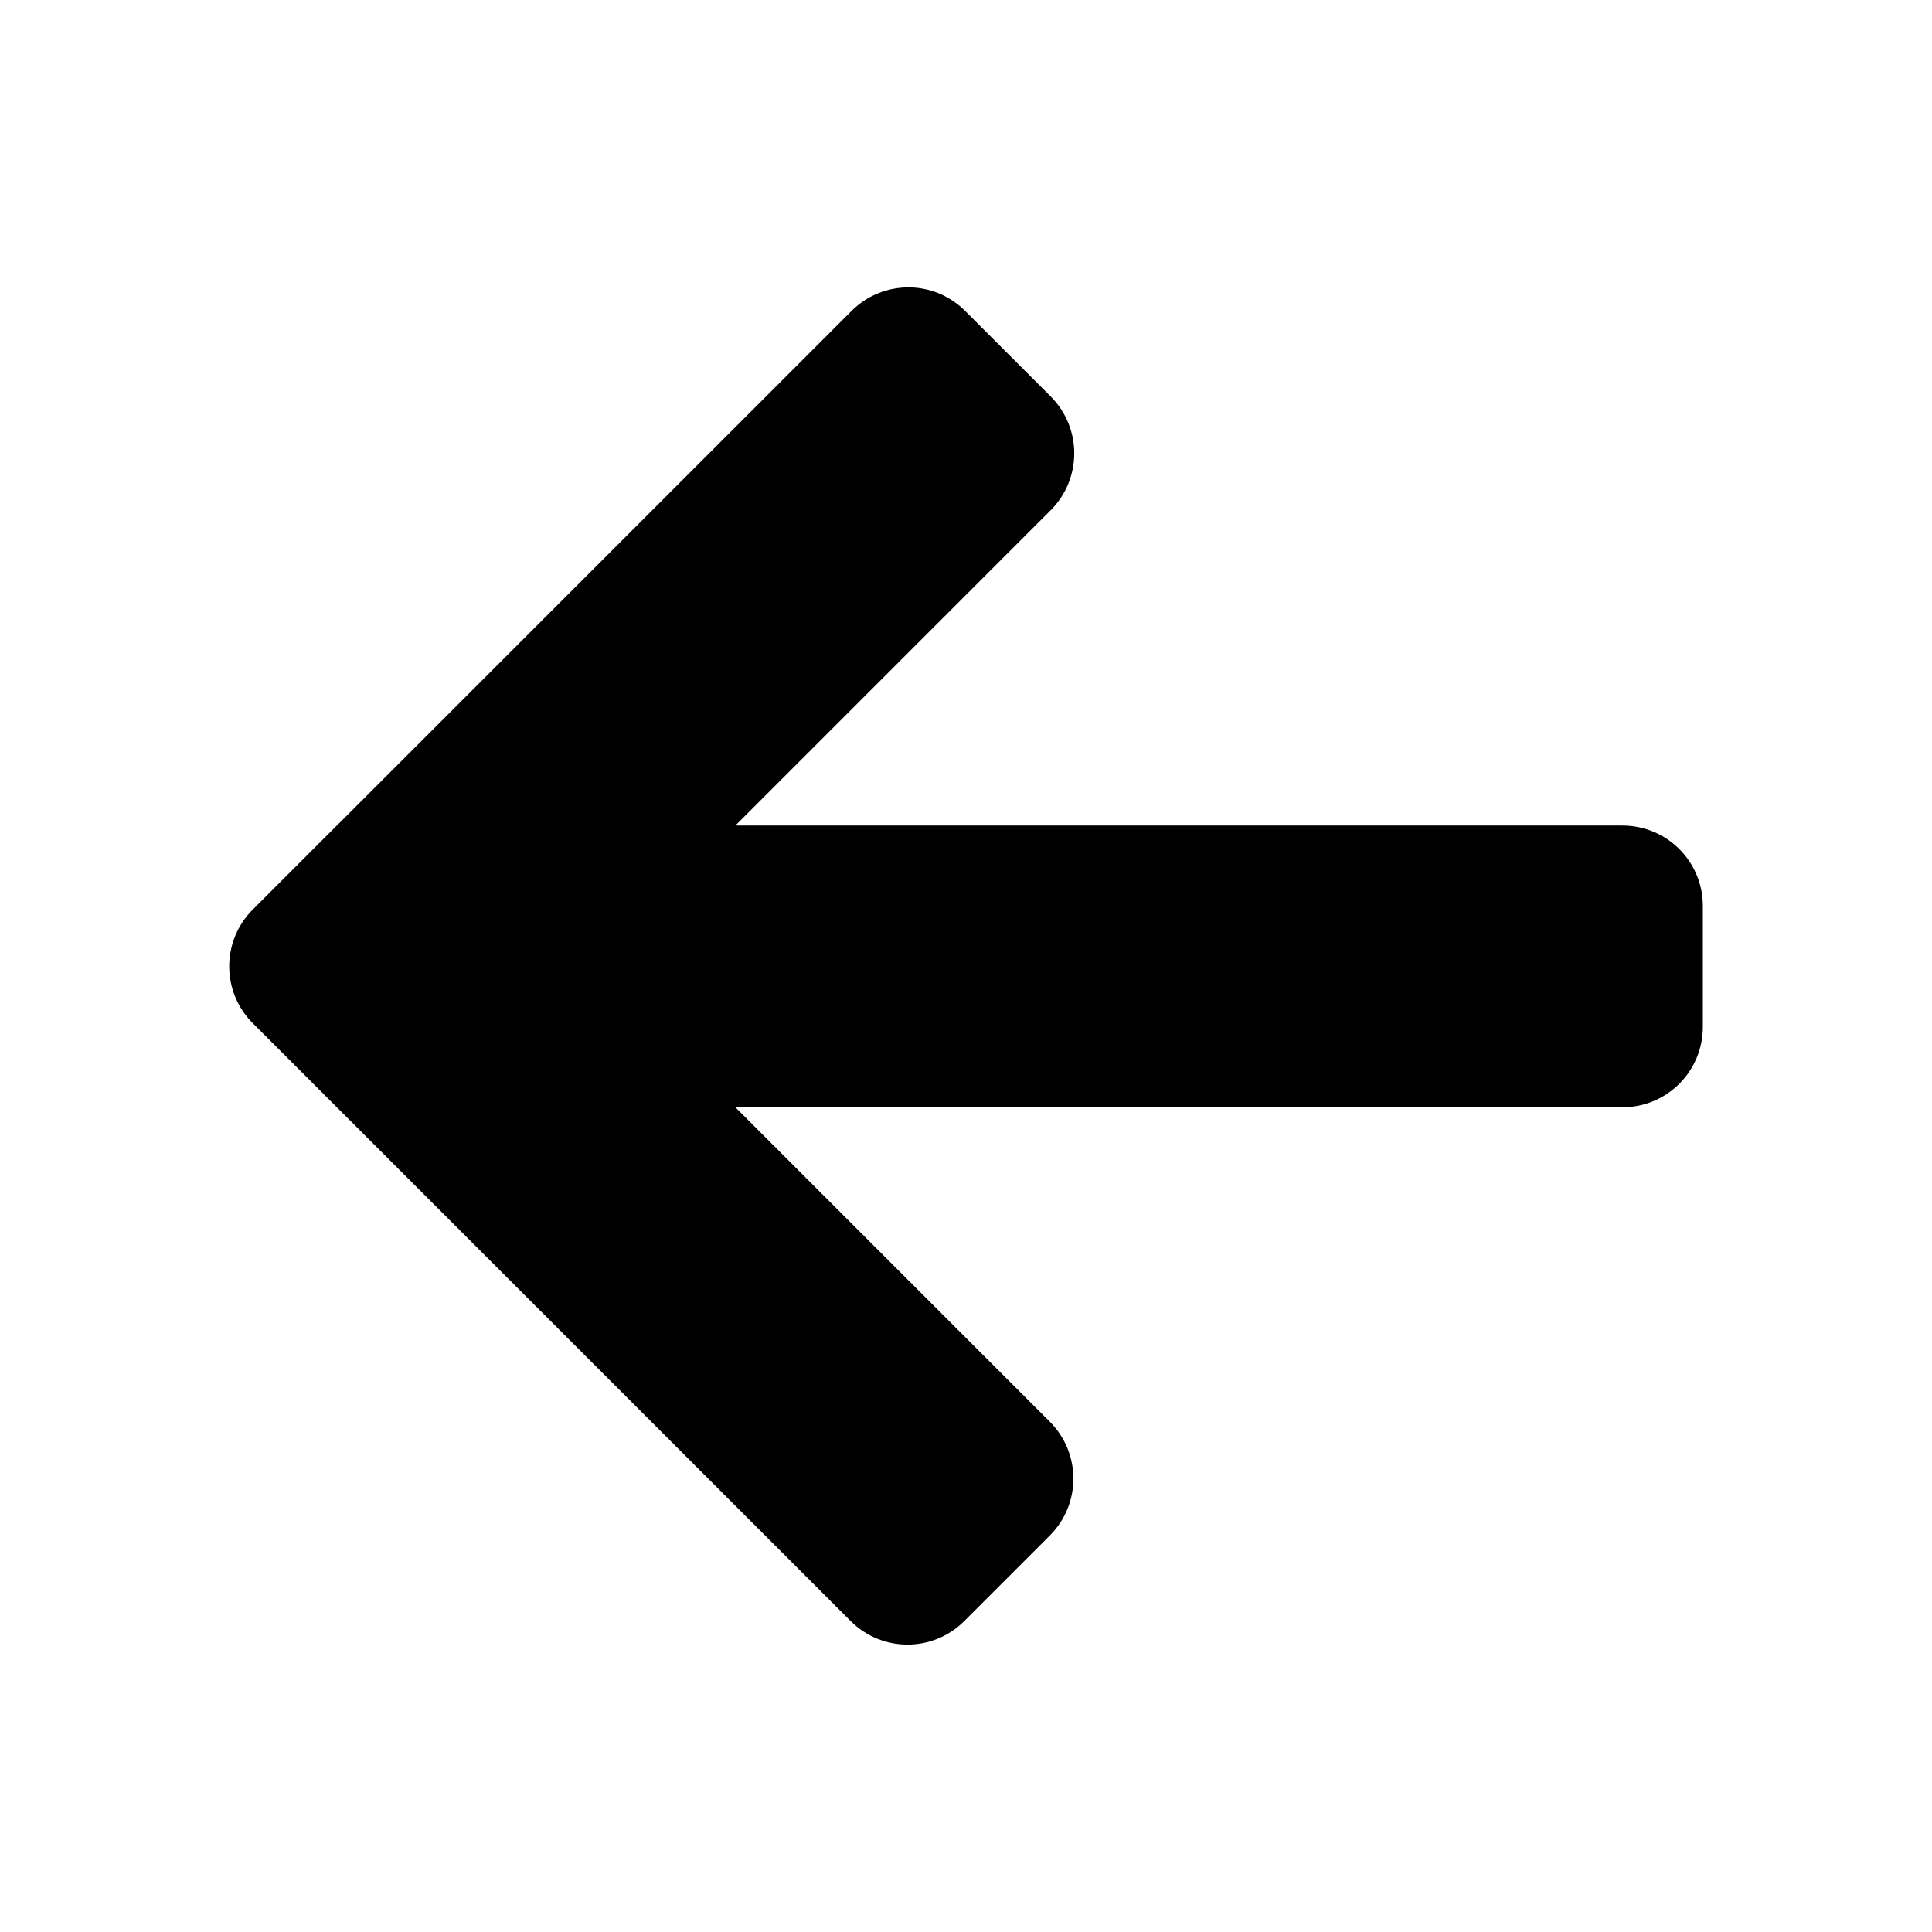
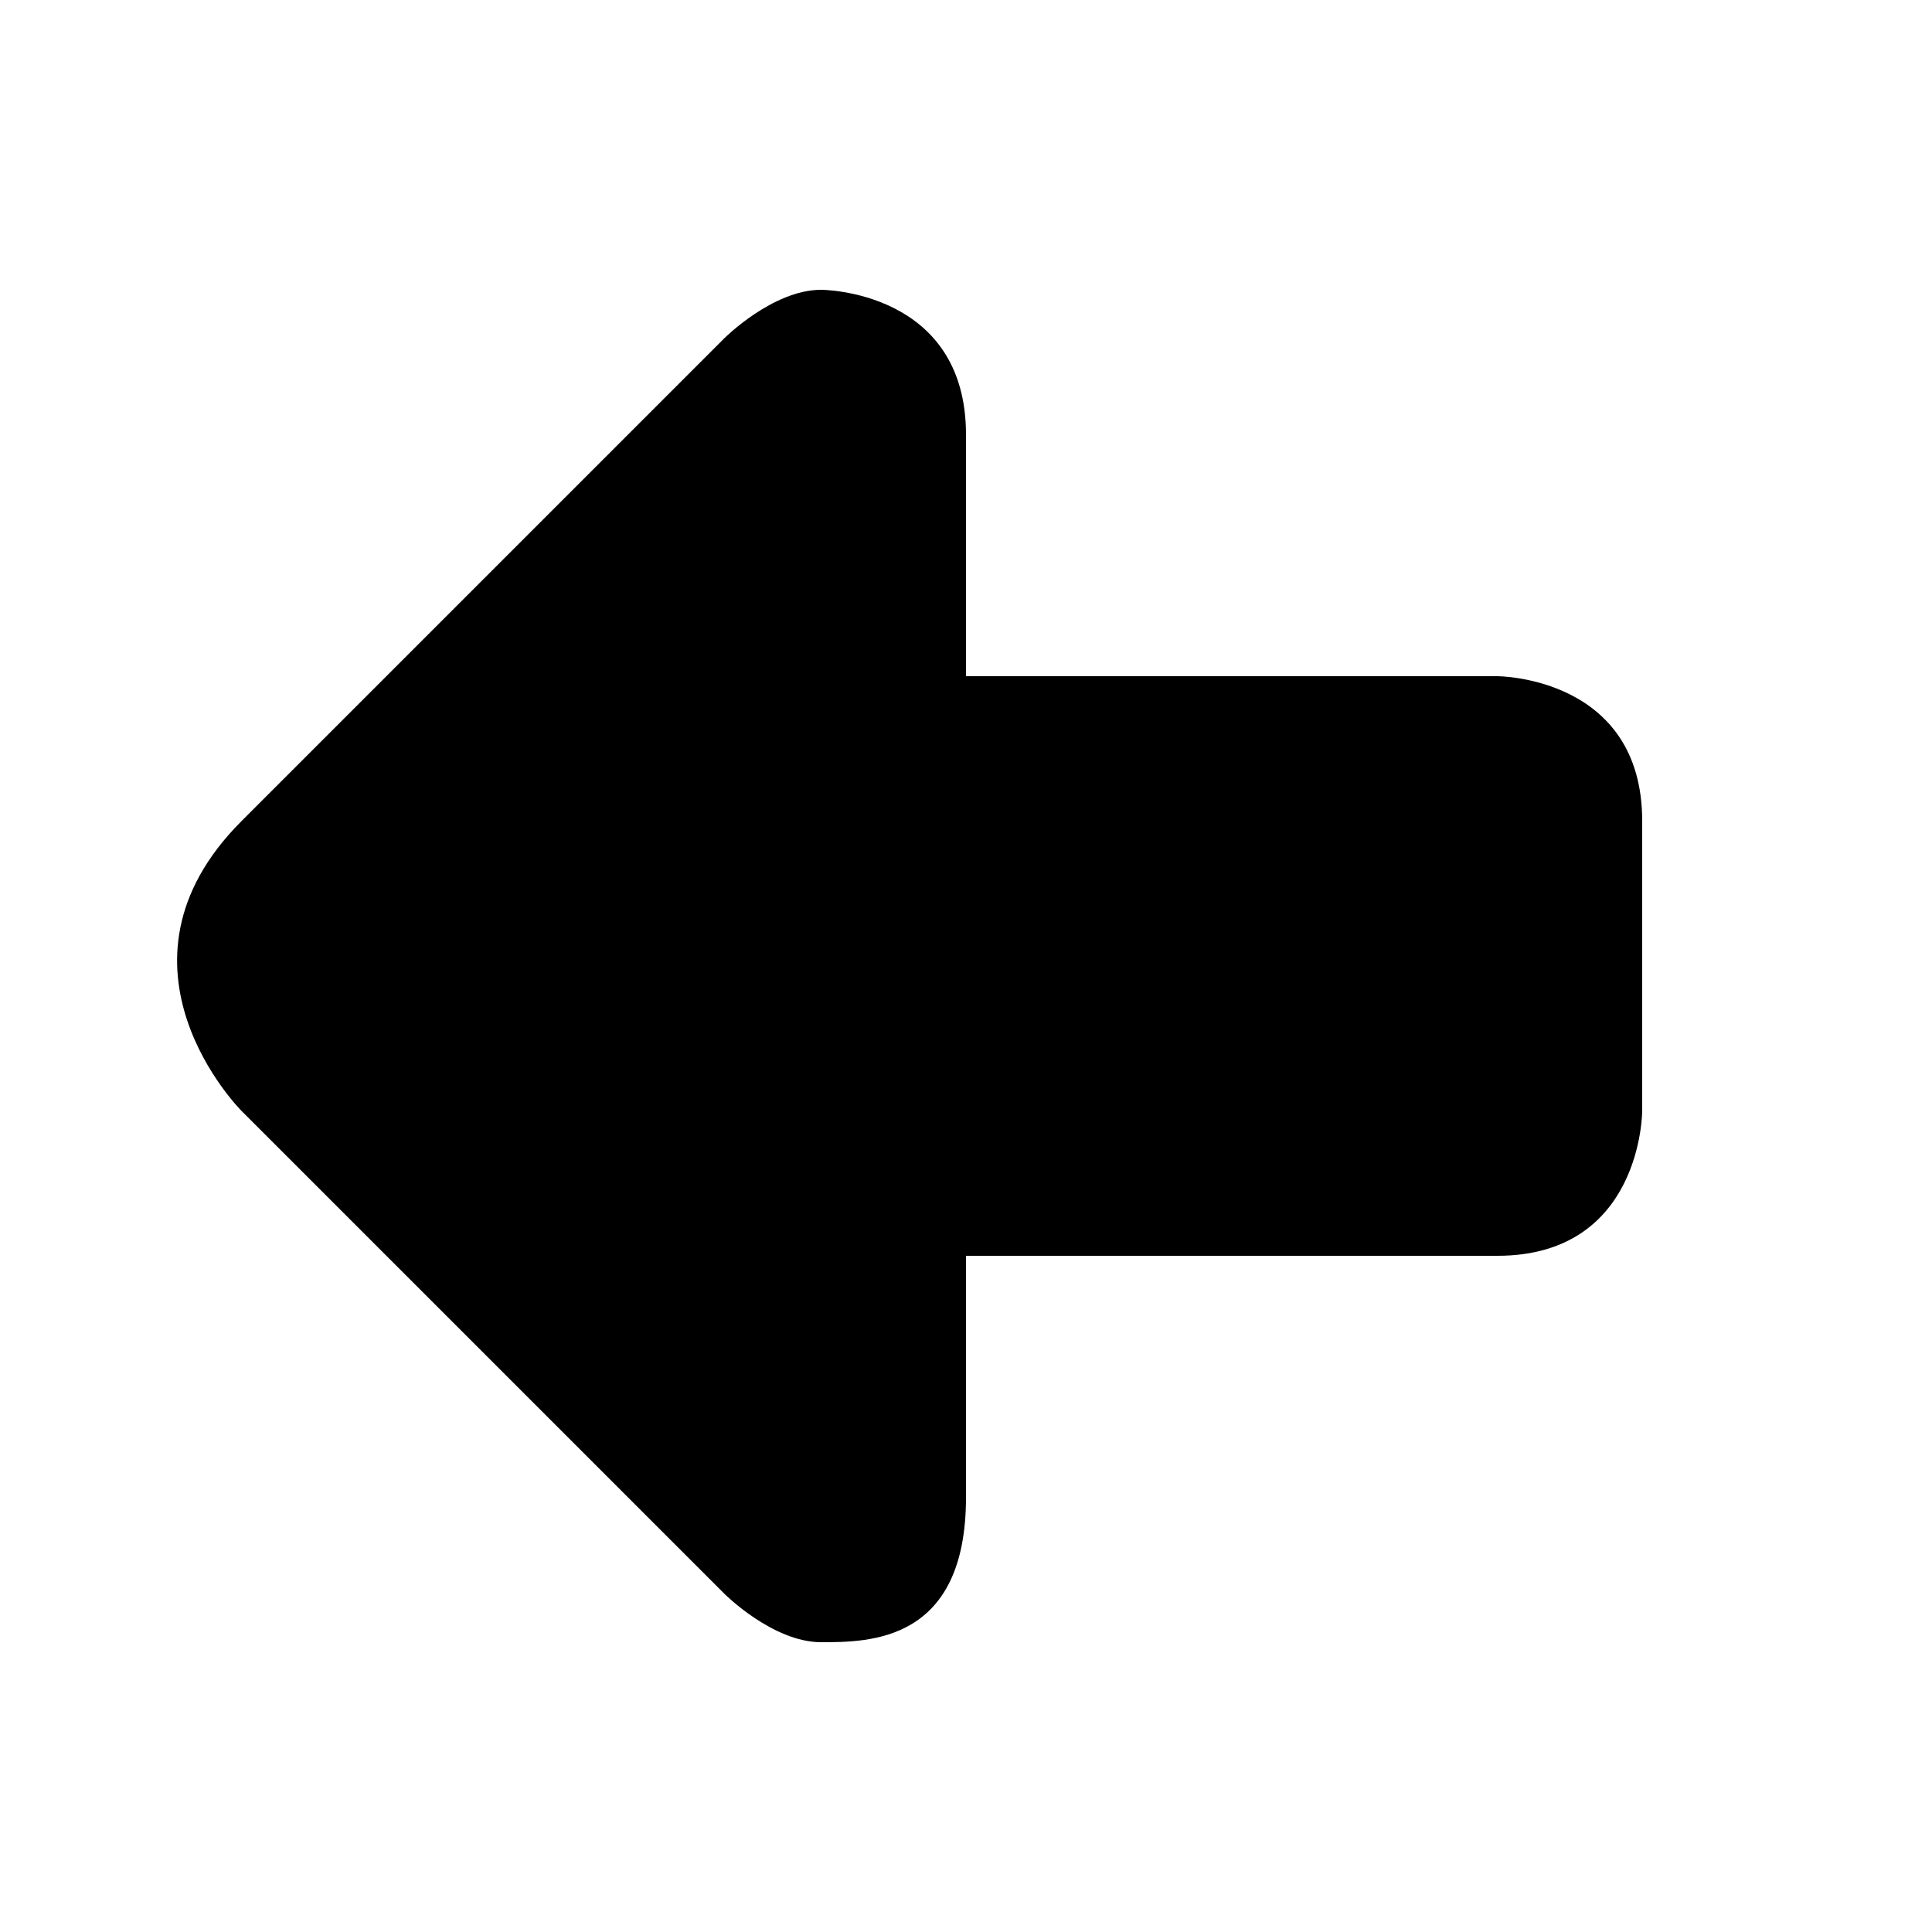
- <svg xmlns="http://www.w3.org/2000/svg" height="48" width="48" version="1.1" viewBox="0 0 48 48">
-   <path style="fill-rule:evenodd;fill:#000000" d="m22.567 7.14c-0.511 0-1.022 0.196-1.414 0.588l-12.729 12.728c-0.007 0.007-0.015 0.011-0.021 0.018l-2.121 2.121c-0.783 0.783-0.783 2.045 0 2.828l14.85 14.849c0.783 0.783 2.045 0.783 2.828 0l2.121-2.121c0.783-0.783 0.783-2.047 0-2.83l-7.811-7.811h22.037c1.108 0 2-0.892 2-2v-3c-0-1.108-0.892-2-2-2h-22.037l7.832-7.832c0.783-0.783 0.783-2.047 0-2.83l-2.121-2.121c-0.392-0.392-0.903-0.588-1.414-0.588z" />
+ <svg xmlns="http://www.w3.org/2000/svg" width="50" height="50" version="1.1" viewBox="0 0 50 50">
+   <path d="m42.5 28.75s0 3.75-3.75 3.75h-13.75v6.25c0 3.75-2.5 3.75-3.75 3.75s-2.5-1.25-2.5-1.25l-12.5-12.5s-3.75-3.75 0-7.5l12.5-12.5s1.25-1.25 2.5-1.25c0 0 3.75 0 3.75 3.75v6.25h13.75s3.75 0 3.75 3.75z" />
</svg>
